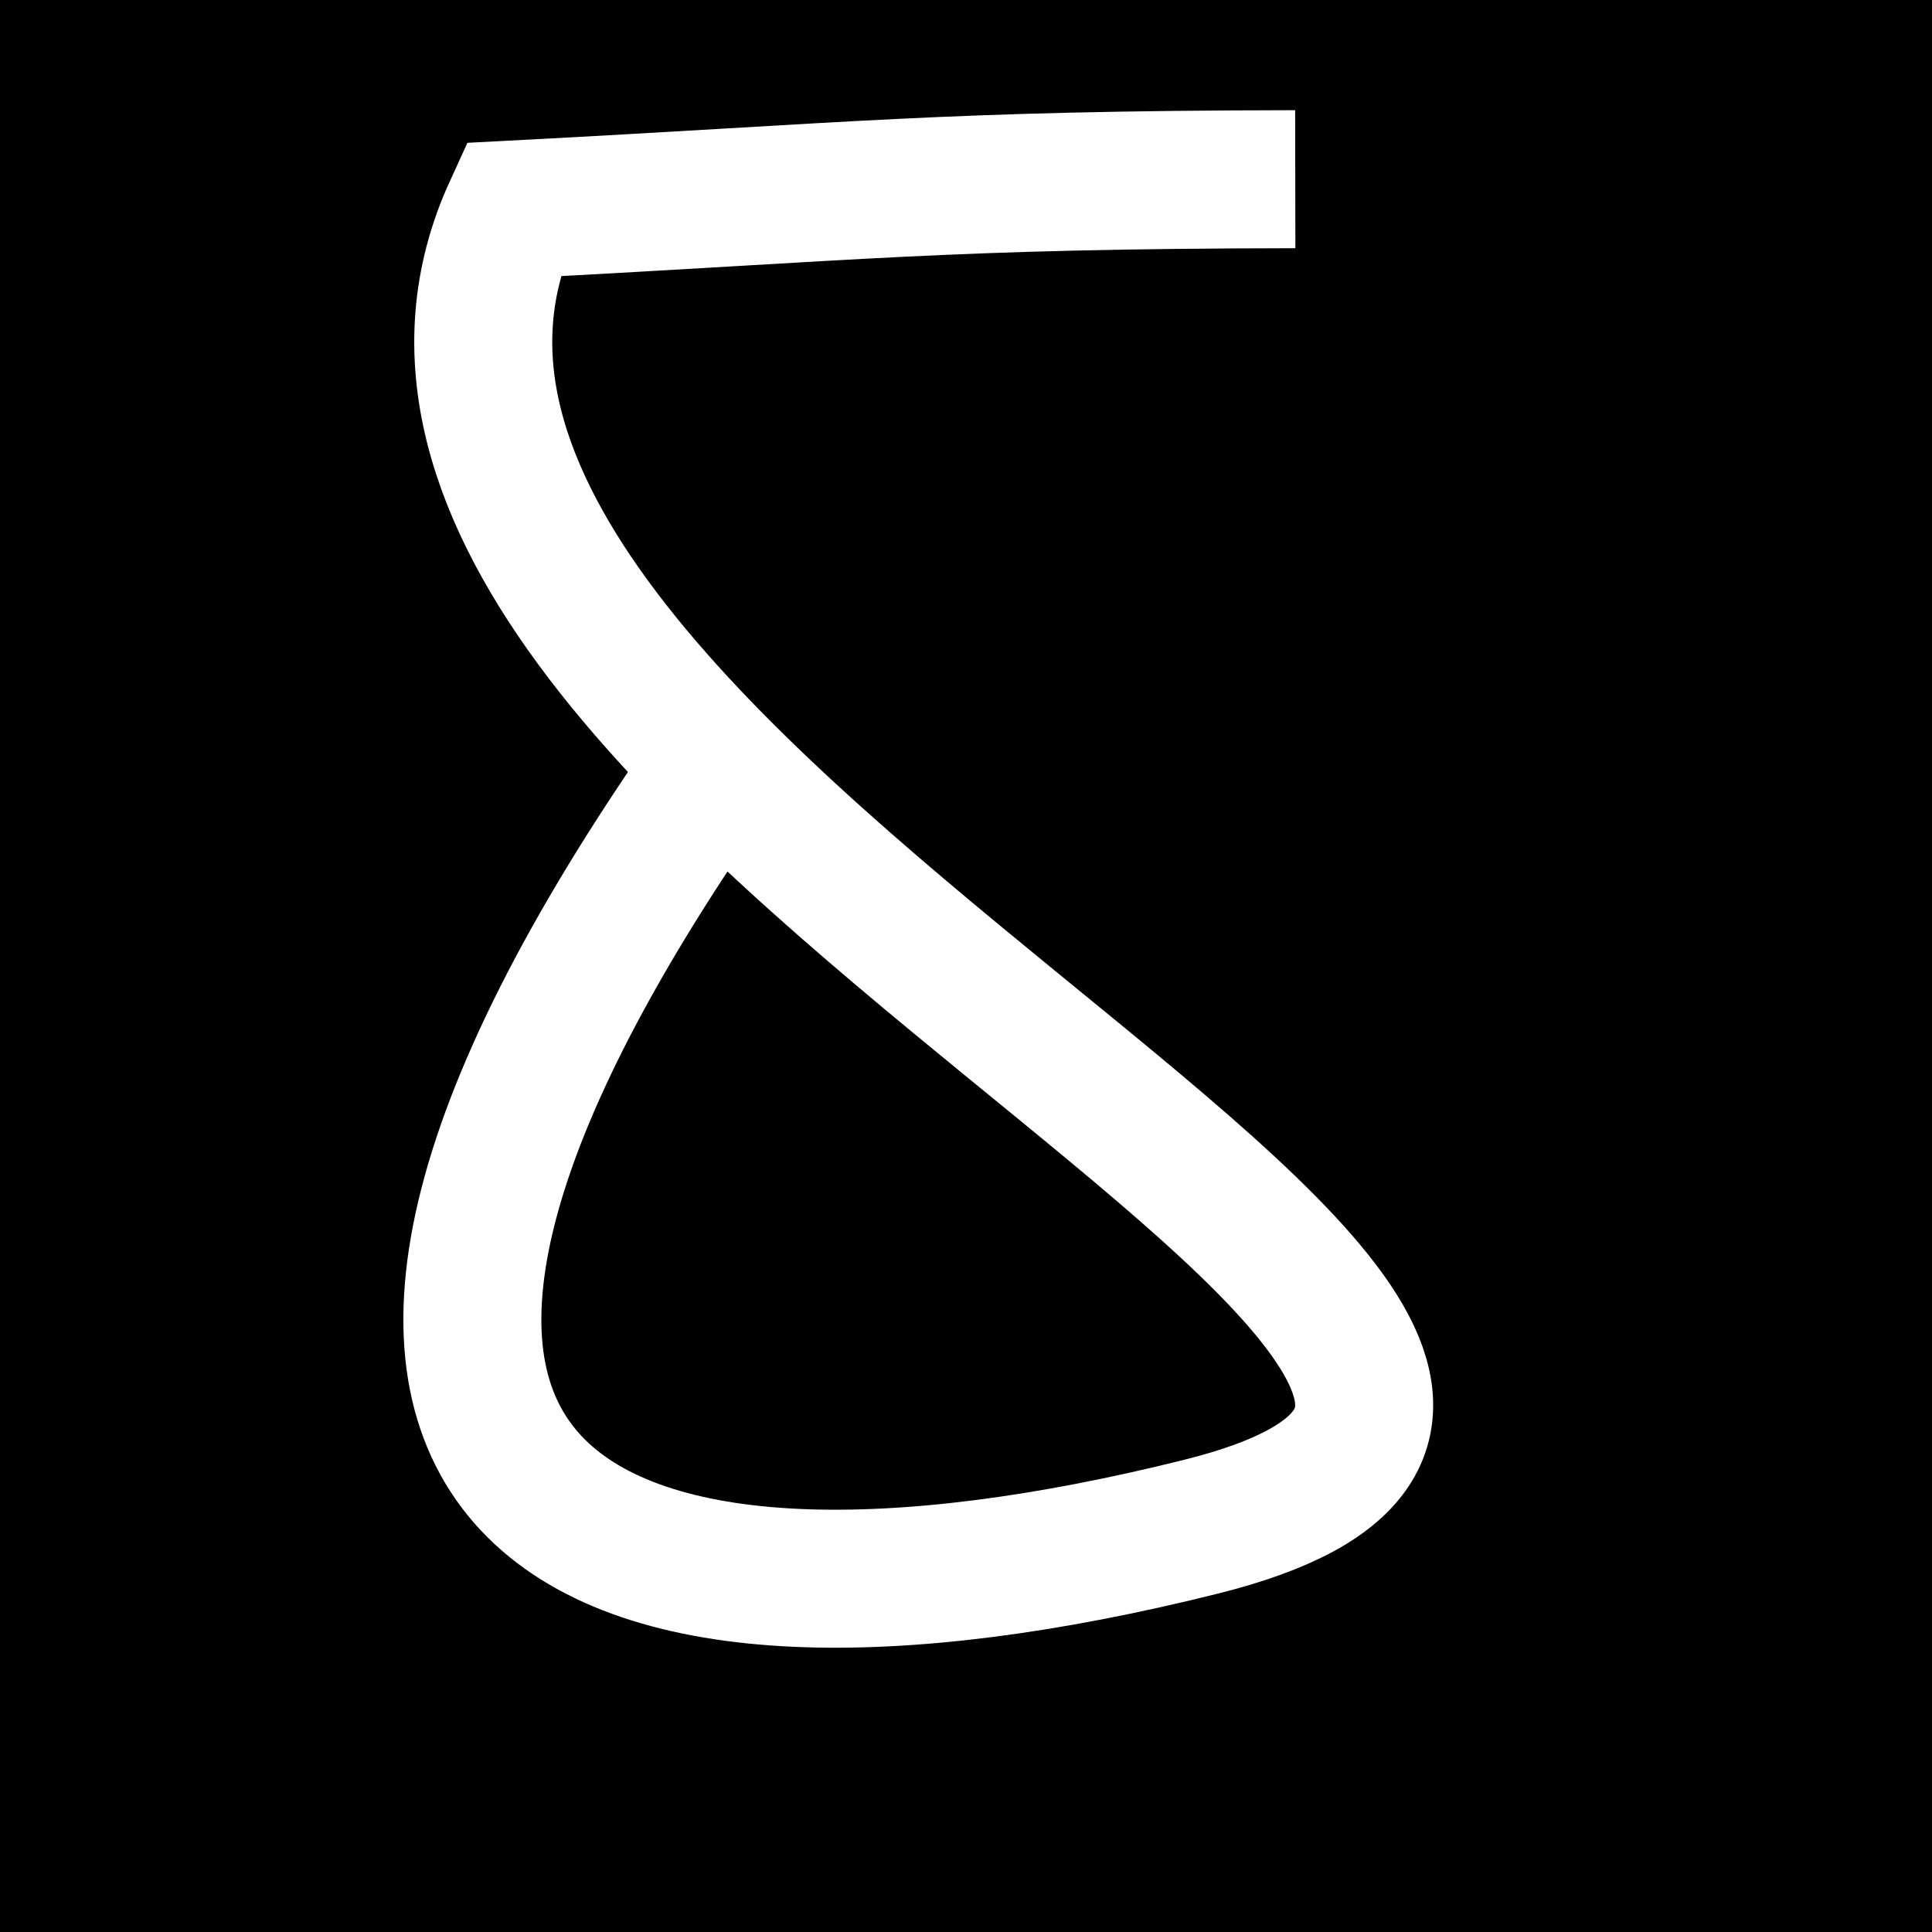
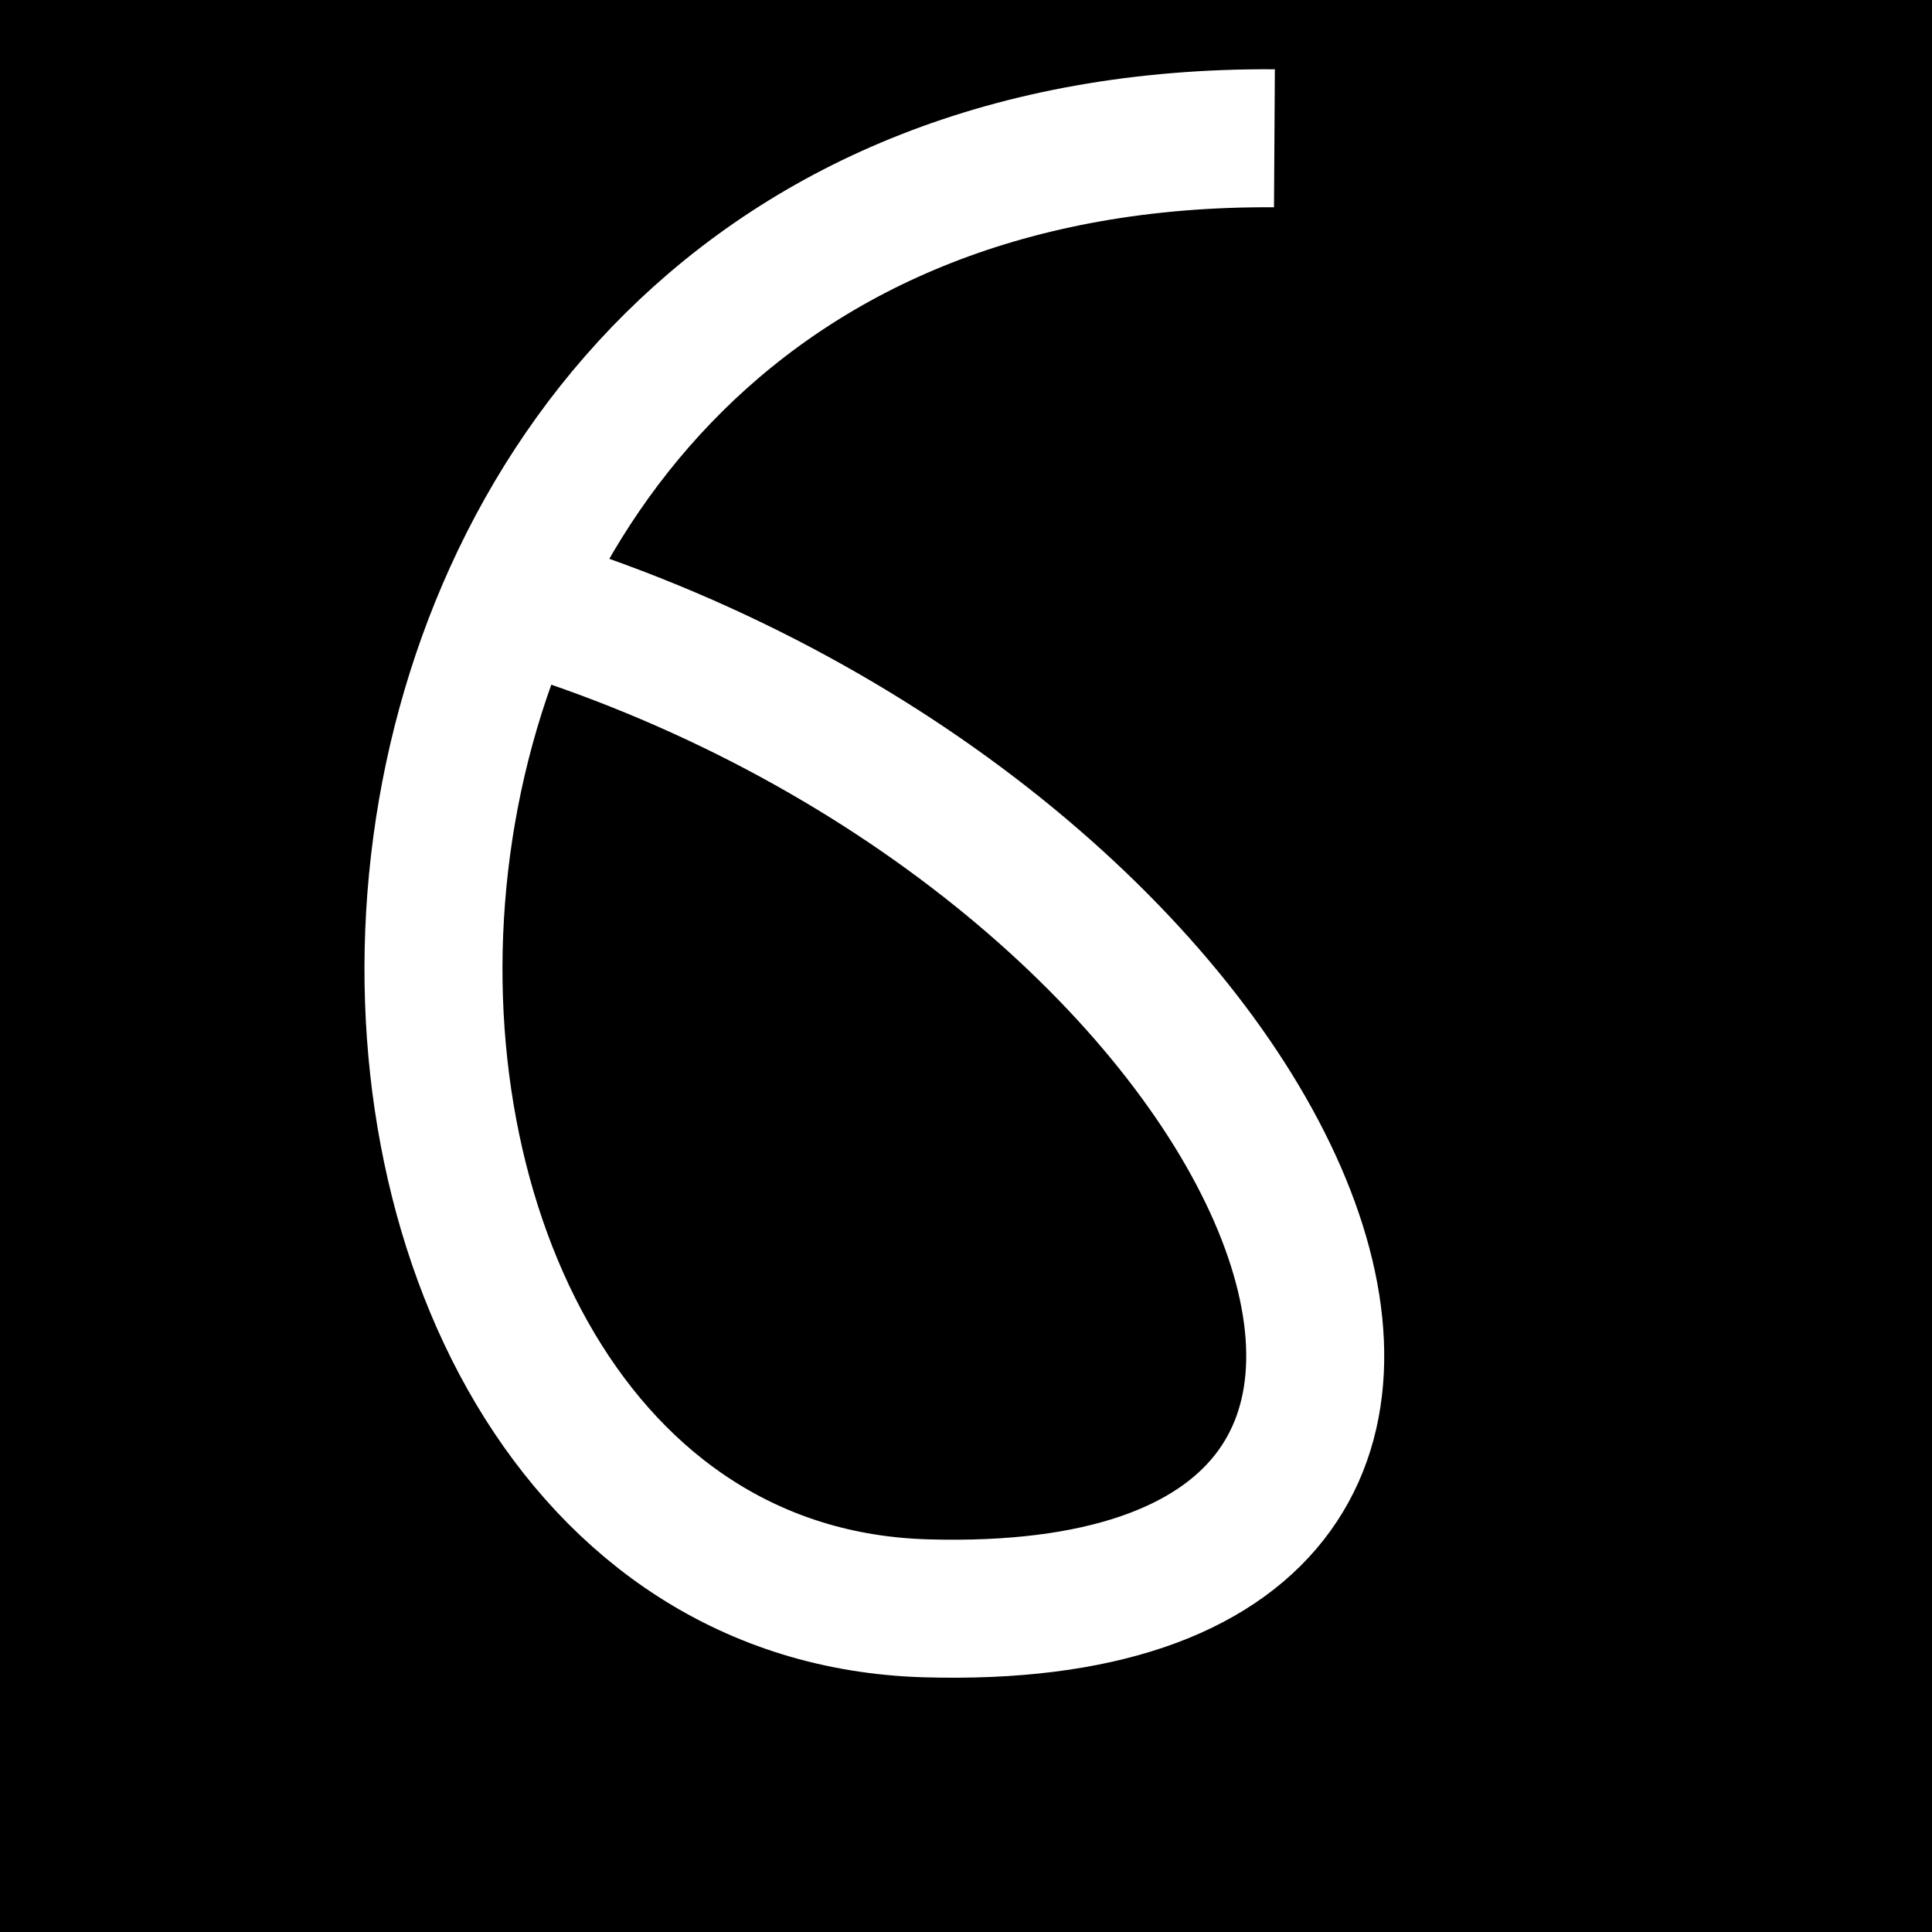
<svg xmlns="http://www.w3.org/2000/svg" width="28mm" height="28mm" viewBox="0 0 28 28" version="1.1" id="svg5">
  <defs id="defs2" />
  <g id="layer1">
    <rect style="fill:#000000;fill-opacity:1;stroke:none;stroke-width:0;stroke-dasharray:none" id="rect234" width="28" height="28" x="0" y="0" />
-     <path style="fill:none;fill-opacity:1;stroke:#ffffff;stroke-width:2;stroke-linecap:butt;stroke-linejoin:miter;stroke-dasharray:none;stroke-opacity:1" d="M 18.772,2.597 C 13.641,2.605 12.445,2.776 7.431,3.037 3.595,11.405 27.107,19.704 17.403,22.127 8.546,24.339 3.051,21.915 9.976,11.679" id="path1013" />
+     <path style="fill:none;fill-opacity:1;stroke:#ffffff;stroke-width:2;stroke-linecap:butt;stroke-linejoin:miter;stroke-dasharray:none;stroke-opacity:1" d="M 8.221,8.945 C 18.912,12.596 23.575,23.604 13.419,23.309 3.263,23.015 3.095,1.907 18.47,2.004" id="path1013" />
  </g>
</svg>
